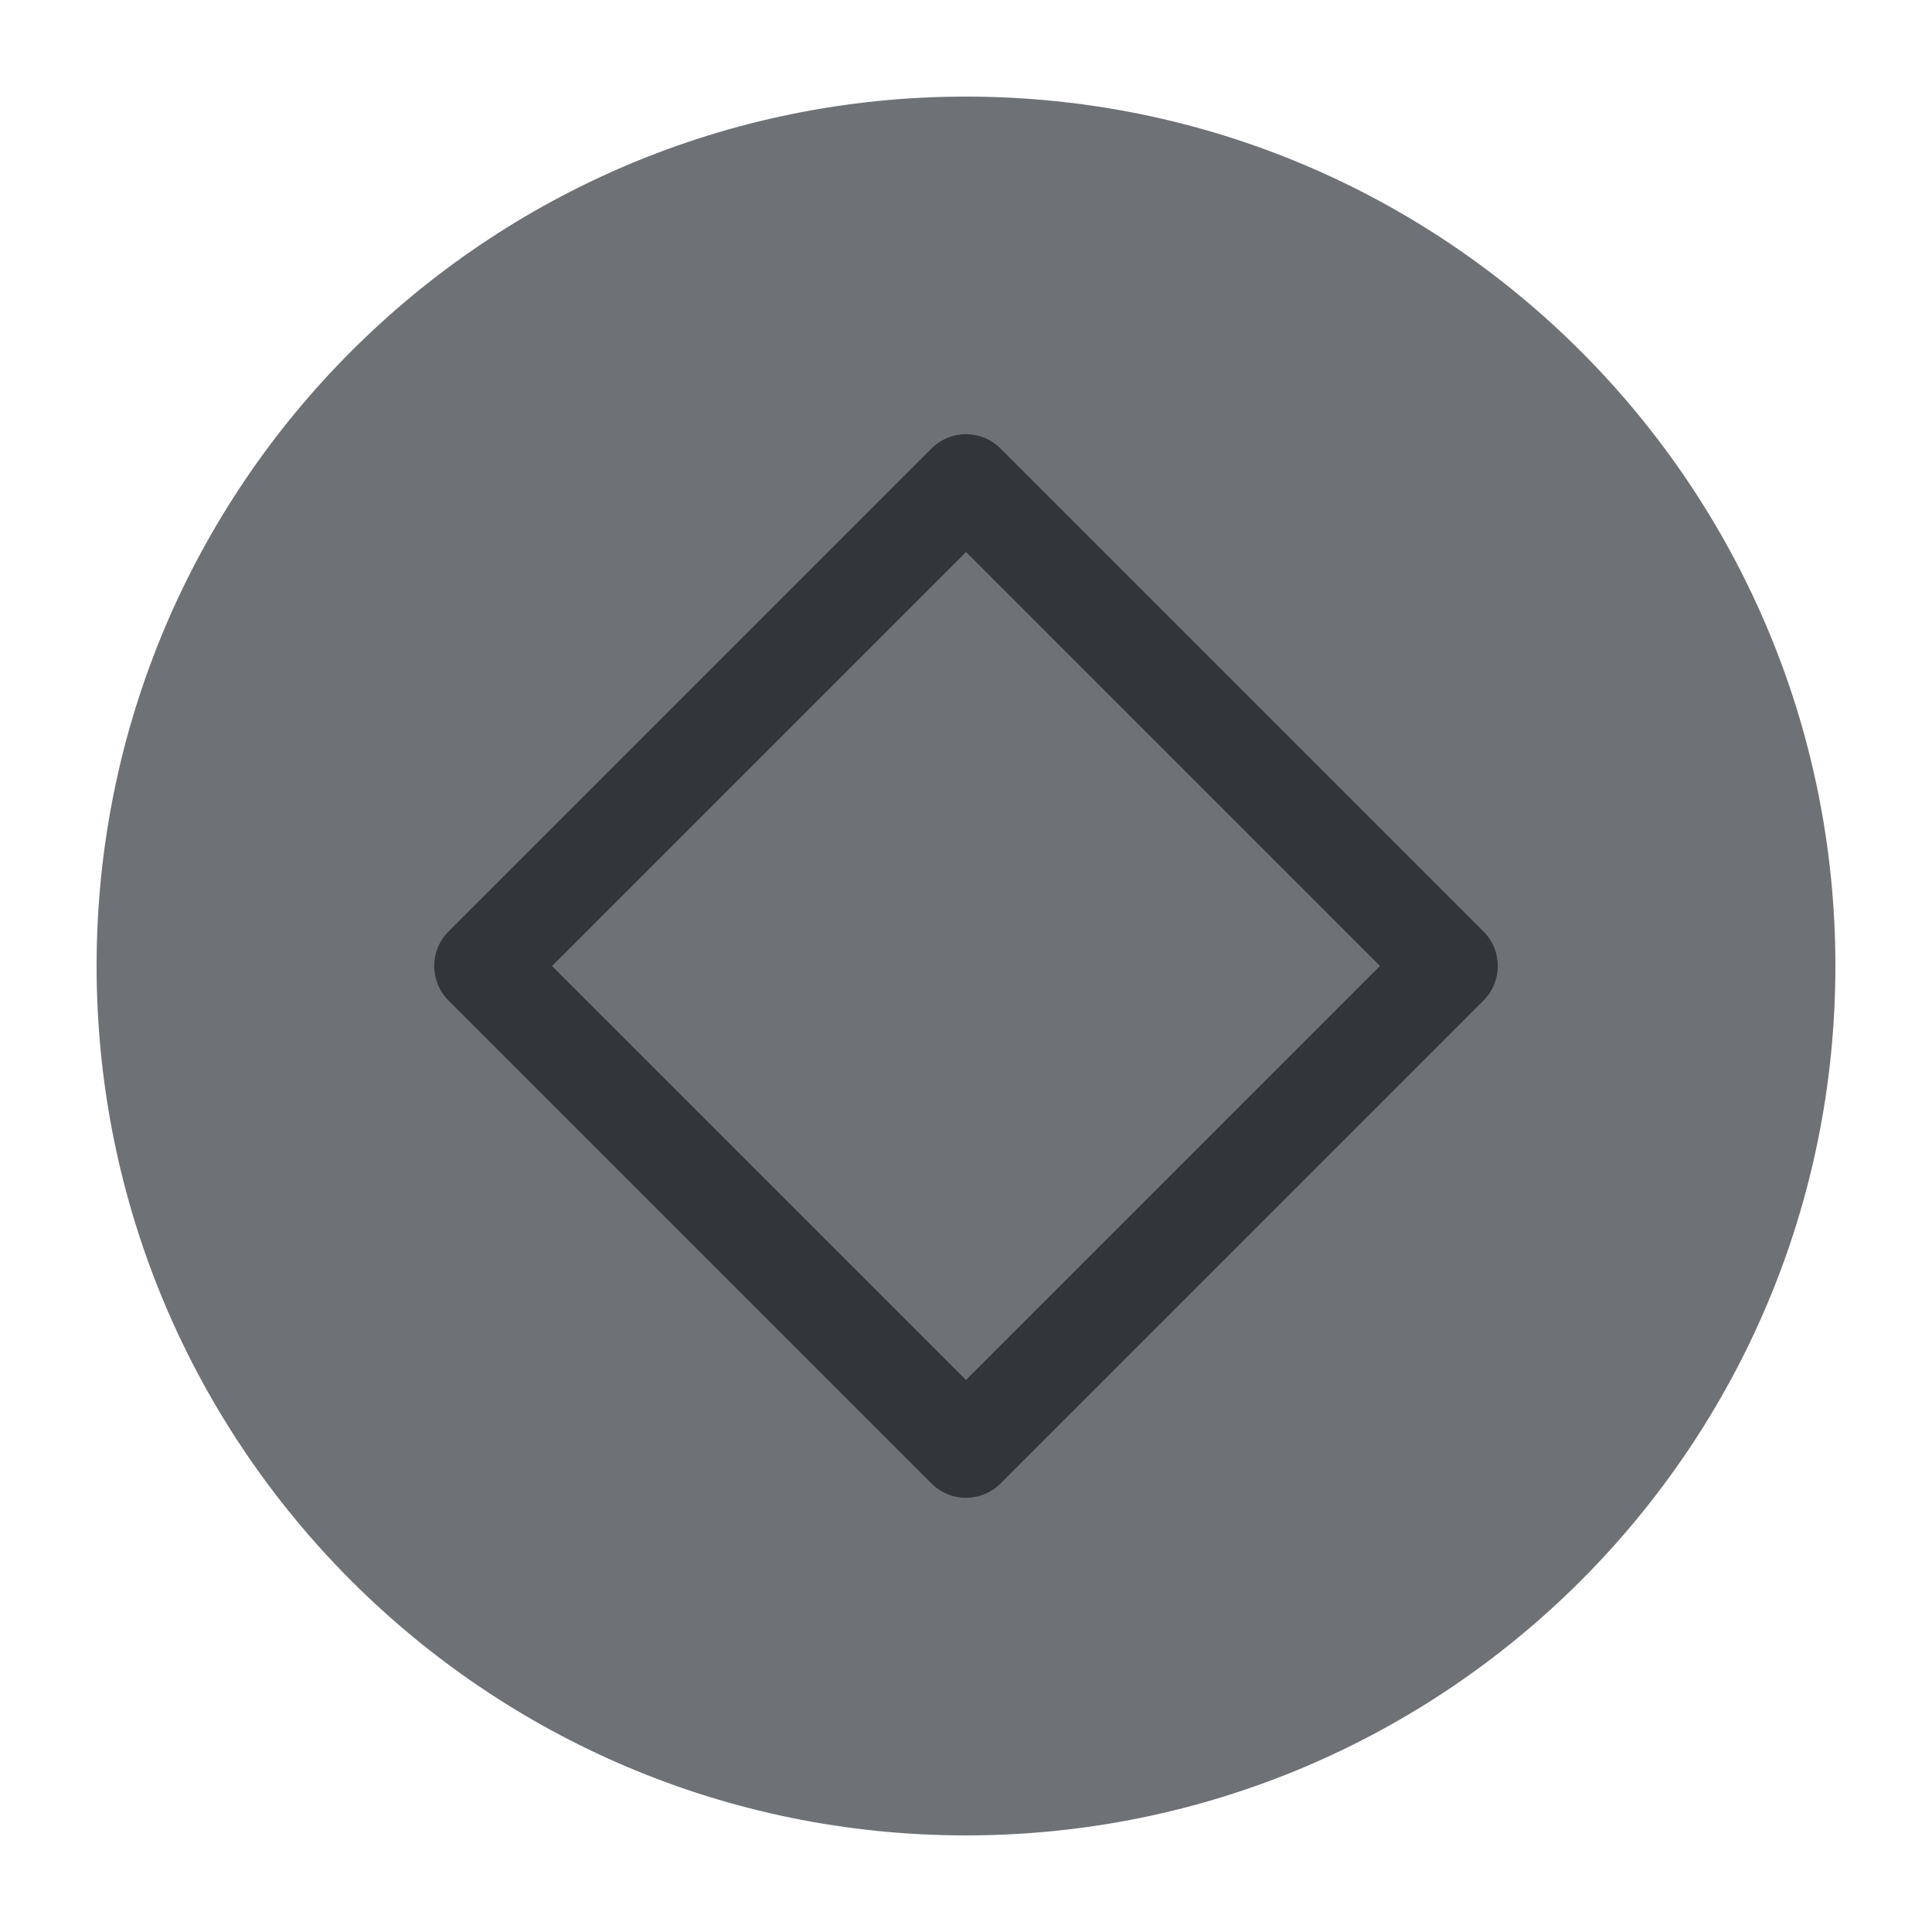
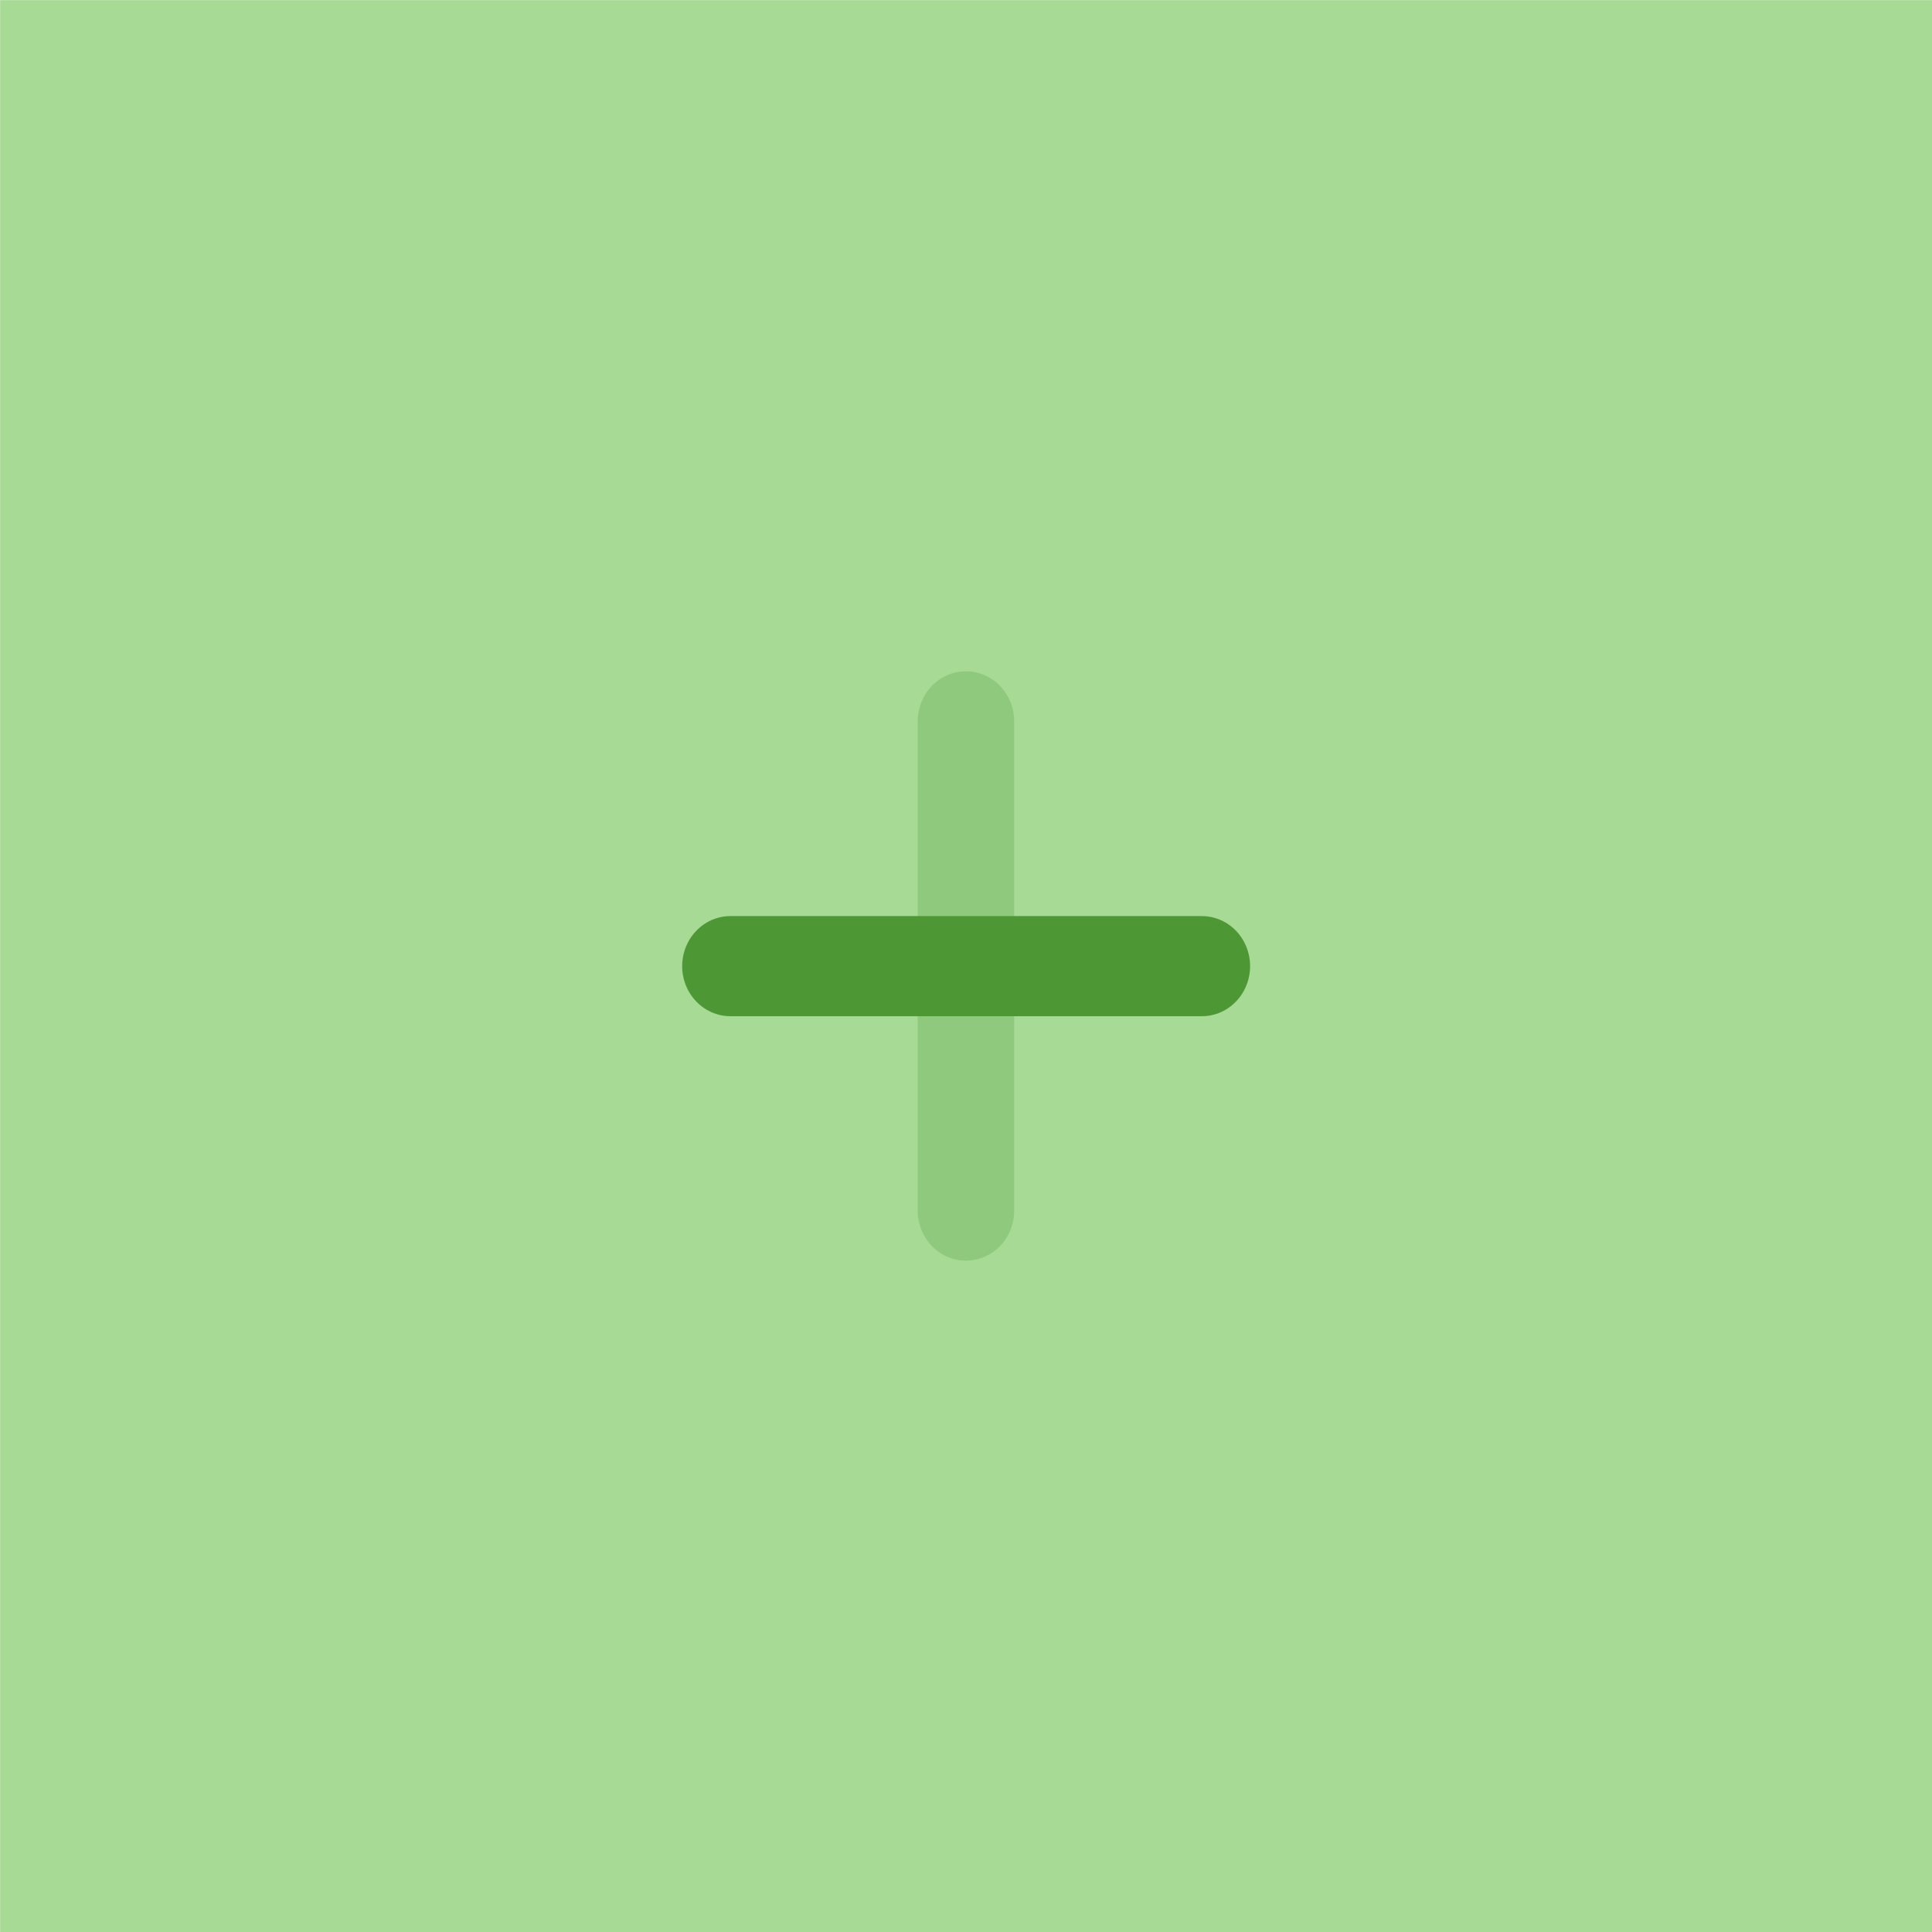
<svg xmlns="http://www.w3.org/2000/svg" viewBox="0 0 50 50" version="1.2" baseProfile="tiny">
  <defs>
</defs>
  <g fill="none" stroke="black" stroke-width="1" fill-rule="evenodd" stroke-linecap="square" stroke-linejoin="bevel">
-     <g fill="#6e7175" fill-opacity="1" stroke="none" transform="matrix(2.5,0,0,2.5,2.5,2.5)" font-family="Noto Sans" font-size="11" font-weight="400" font-style="normal">
-       <circle cx="9" cy="9" r="9" />
+     <g fill="#a6da95" fill-opacity="1" stroke="none" transform="matrix(9.42162,0,0,9.7773,-1033.85,-779.003)" font-family="Noto Sans" font-size="12" font-weight="400" font-style="normal">
+       <rect x="109.732" y="79.675" width="5.307" height="5.114" />
    </g>
-     <g fill="none" stroke="#31363b" stroke-opacity="1" stroke-width="1.01" stroke-linecap="round" stroke-linejoin="round" transform="matrix(2.5,0,0,2.5,2.5,2.5)" font-family="Noto Sans" font-size="11" font-weight="400" font-style="normal">
-       <path vector-effect="none" fill-rule="evenodd" d="M4,9 L9,4 L14,9 L9,14 L4,9" />
+     <g fill="none" stroke="#4d9735" stroke-opacity="1" stroke-width="0.265" stroke-linecap="round" stroke-linejoin="round" transform="matrix(9.42162,0,0,9.7773,-1033.85,-779.003)" font-family="Noto Sans" font-size="12" font-weight="400" font-style="normal">
+       <path vector-effect="none" fill-rule="nonzero" d="M111.738,82.232 L113.033,82.232" />
    </g>
-     <g fill="none" stroke="#000000" stroke-opacity="1" stroke-width="1" stroke-linecap="square" stroke-linejoin="bevel" transform="matrix(1,0,0,1,0,0)" font-family="Noto Sans" font-size="11" font-weight="400" font-style="normal">
+     <g fill="none" stroke="#4d9735" stroke-opacity="1" stroke-width="0.265" stroke-linecap="round" stroke-linejoin="round" transform="matrix(9.42162,0,0,9.7773,-1033.85,-779.003)" font-family="Noto Sans" font-size="12" font-weight="400" font-style="normal" opacity="0.25">
+       <path vector-effect="none" fill-rule="nonzero" d="M112.385,81.584 L112.385,82.879" />
+     </g>
+     <g fill="none" stroke="#000000" stroke-opacity="1" stroke-width="1" stroke-linecap="square" stroke-linejoin="bevel" transform="matrix(1,0,0,1,0,0)" font-family="Noto Sans" font-size="12" font-weight="400" font-style="normal">
</g>
  </g>
</svg>
